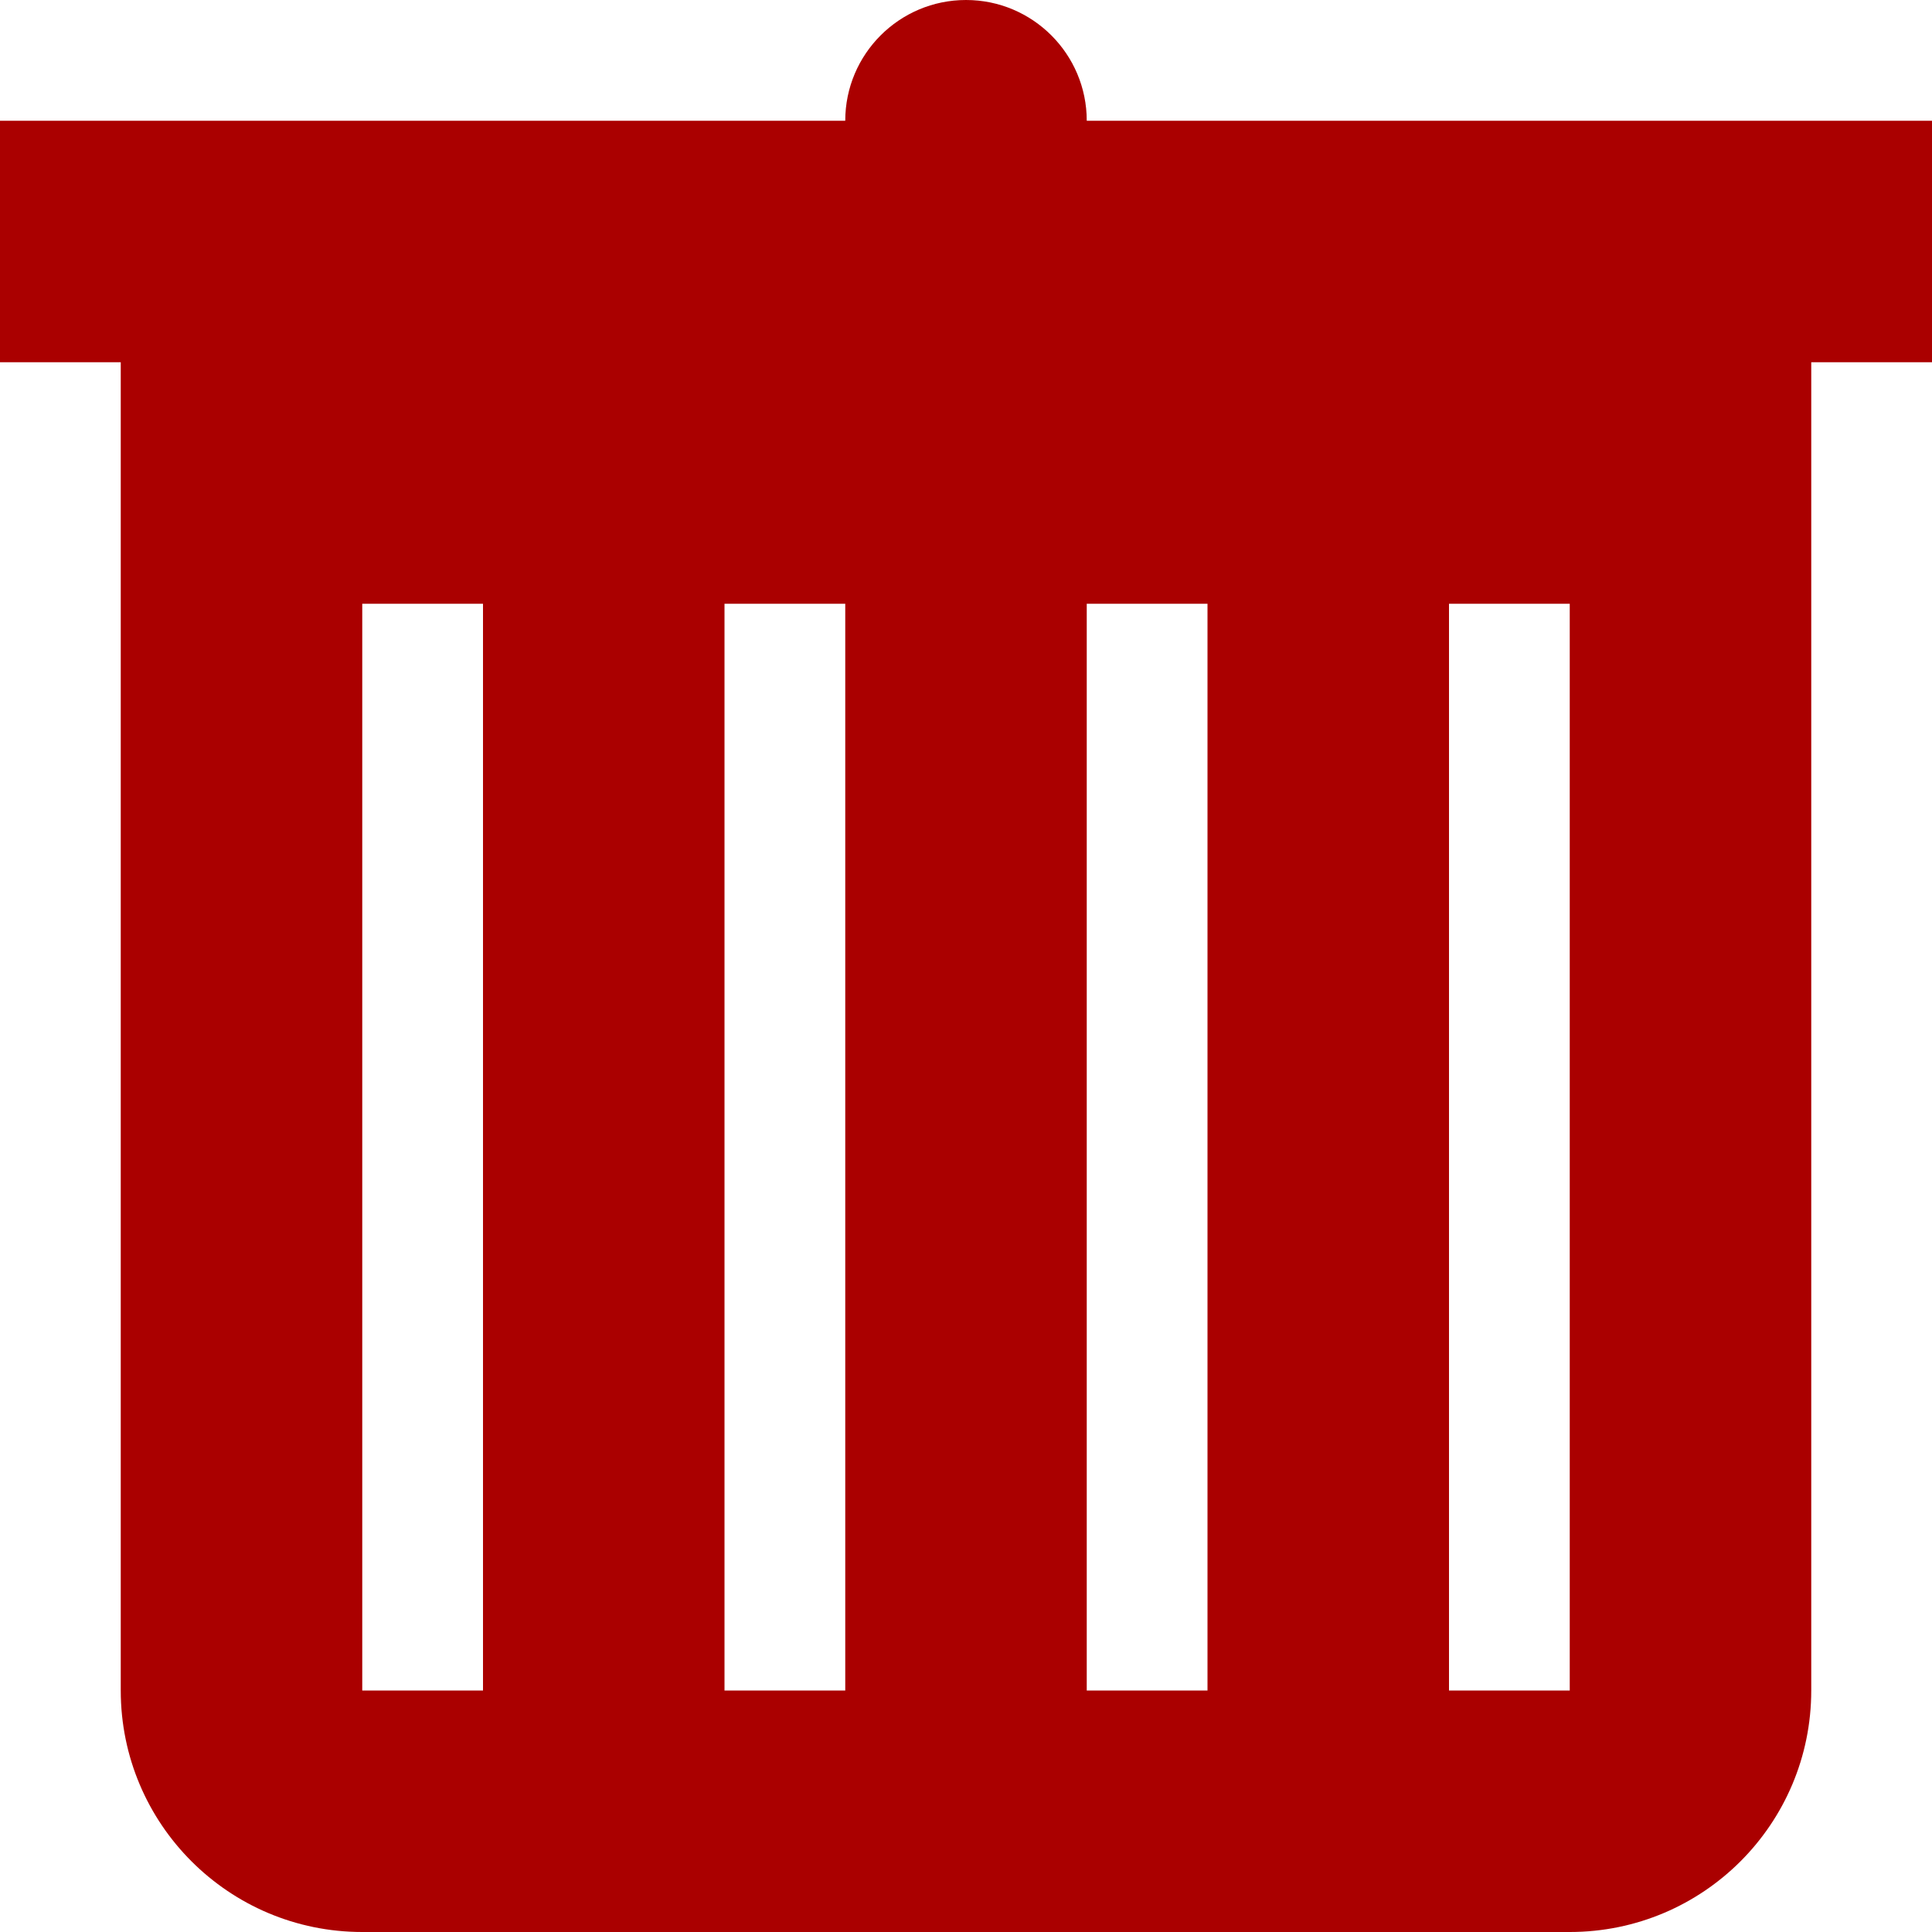
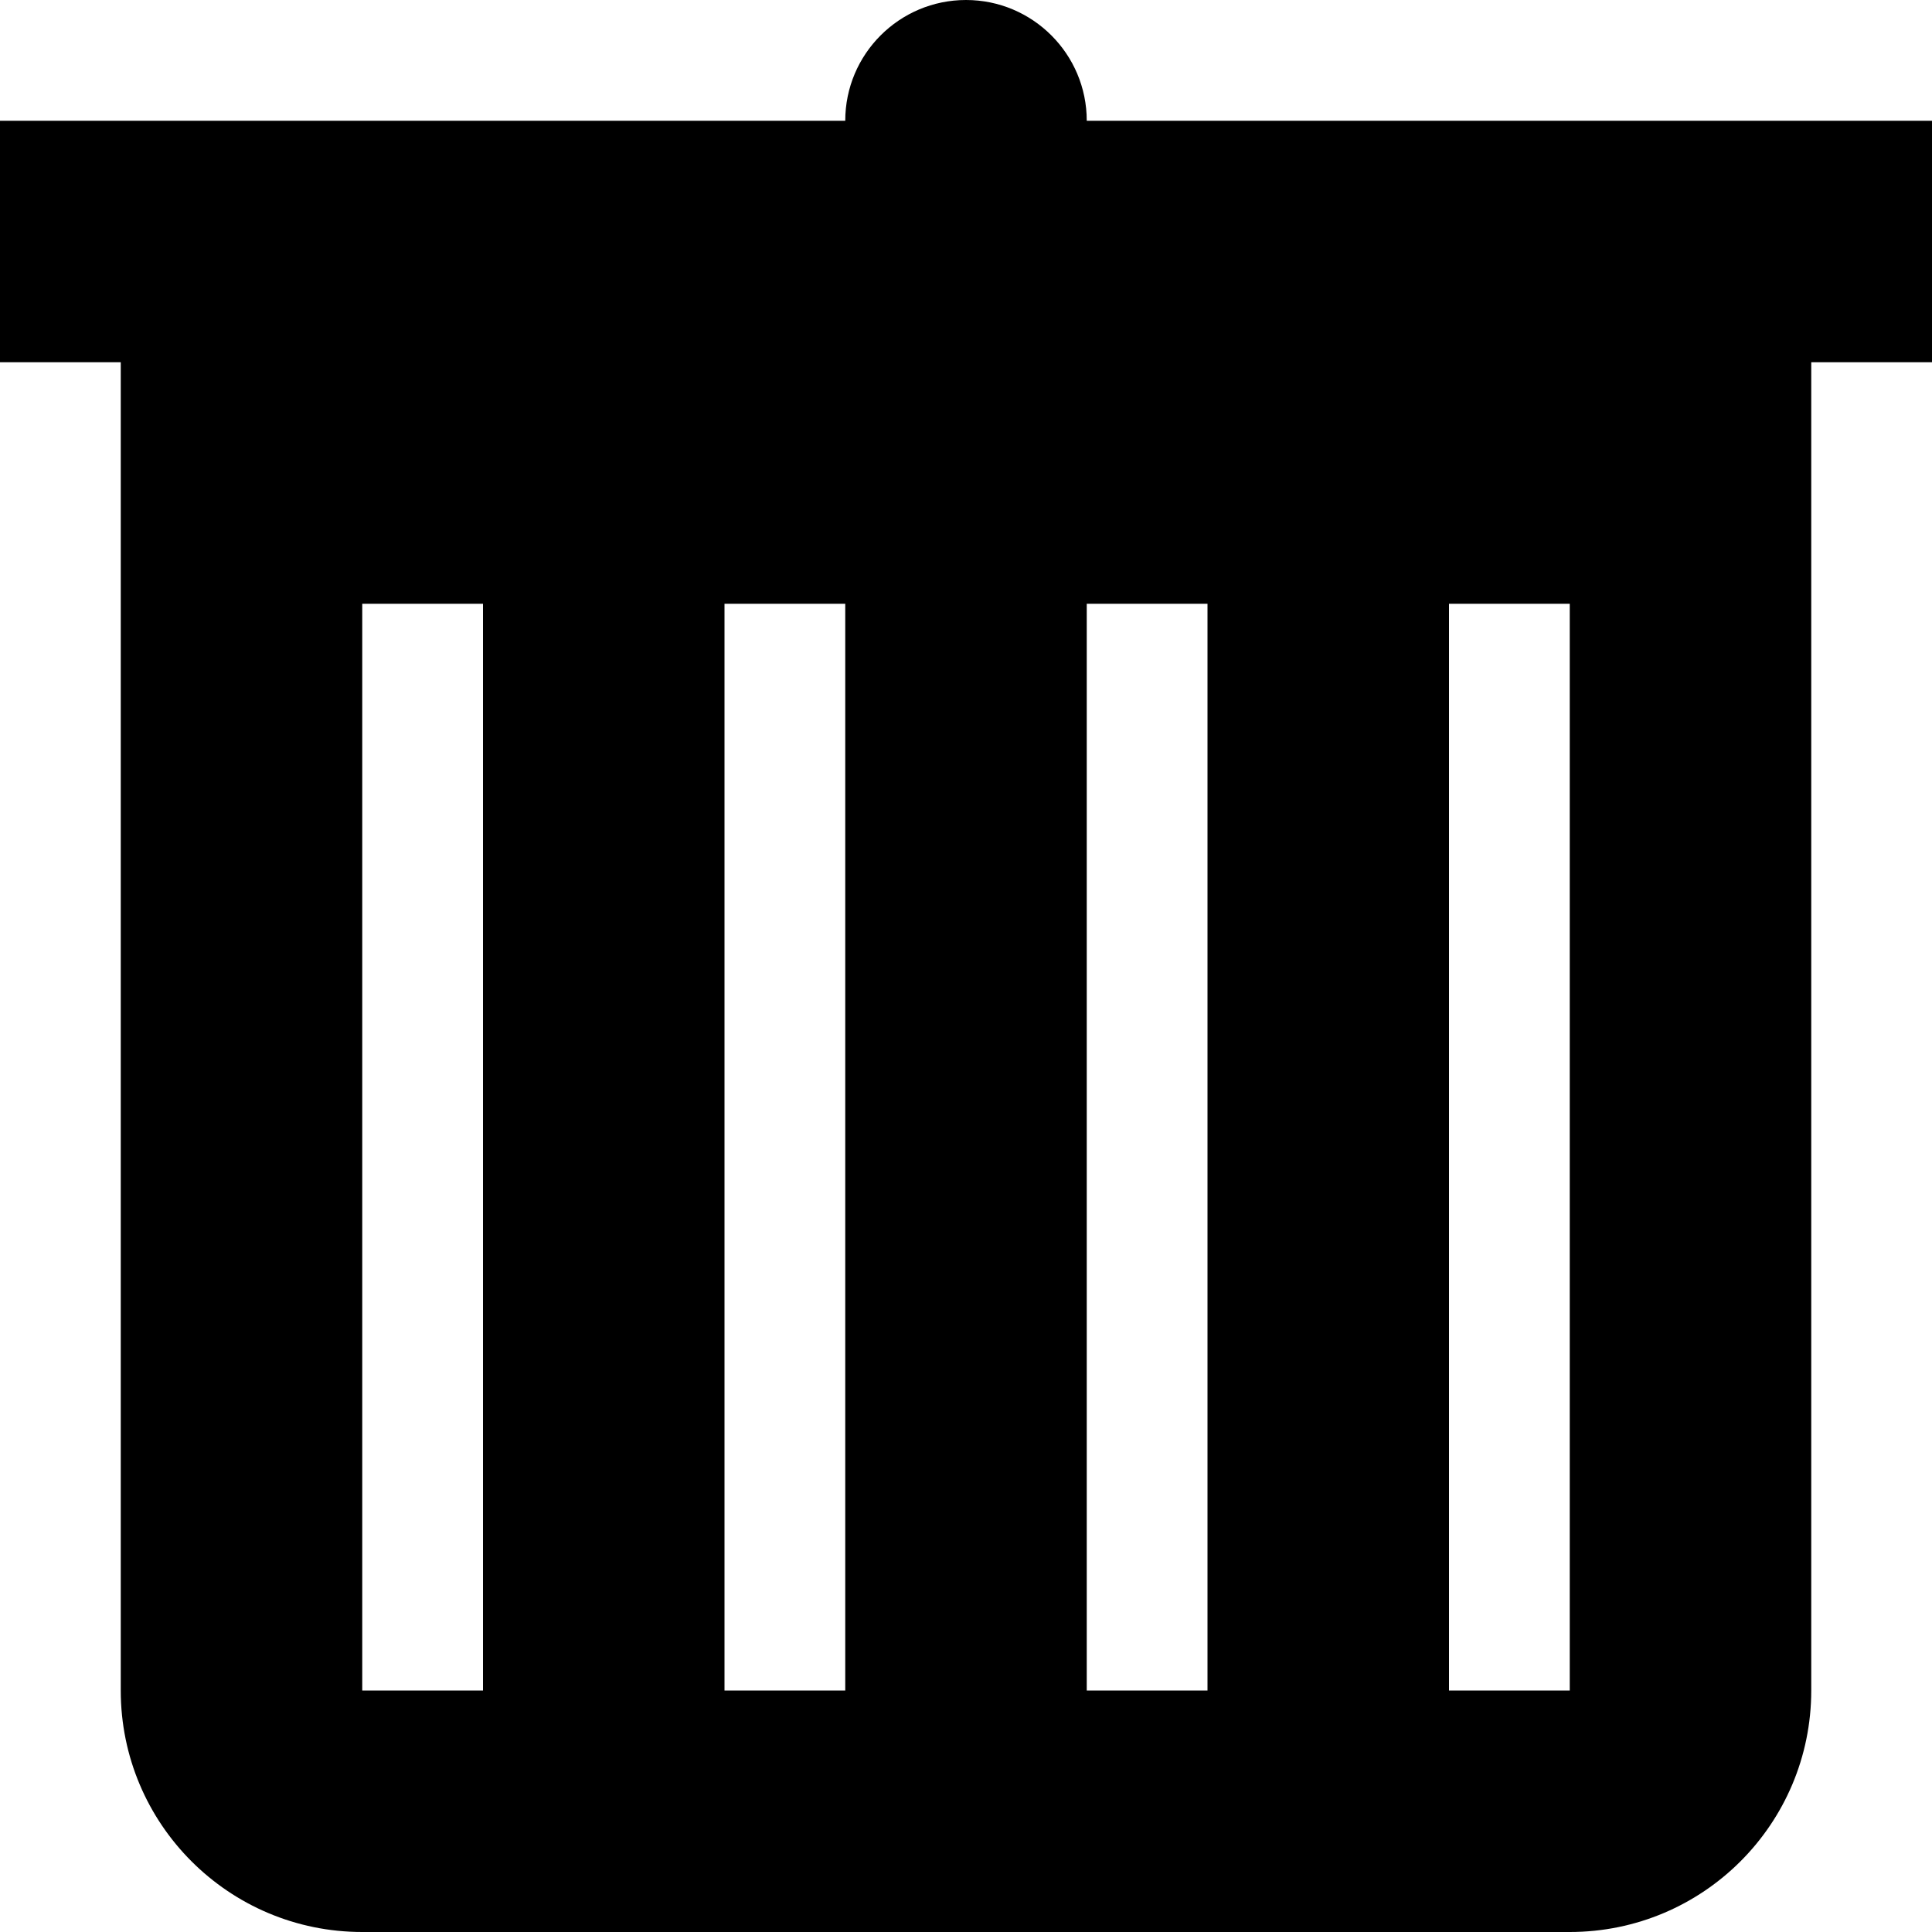
<svg xmlns="http://www.w3.org/2000/svg" id="Layer_1_1_" version="1.1" viewBox="0 0 32 32" xml:space="preserve" width="32" height="32">
  <defs id="defs7" />
-   <path d="M 16,0 C 14.896,0 14,0.896 14,2 H 0 v 4 h 2 v 22 c 0,2.21 1.79,4 4,4 h 20 c 2.21,0 4,-1.79 4,-4 V 6 h 2 V 2 H 18 C 18,0.896 17.104,0 16,0 Z M 8,28 H 6 V 10 h 2 z m 6,0 H 12 V 10 h 2 z m 6,0 H 18 V 10 h 2 z m 6,0 H 24 V 10 h 2 z" id="path2" style="stroke-width:1;fill:#aa0000" />
+   <path d="M 16,0 C 14.896,0 14,0.896 14,2 H 0 v 4 h 2 v 22 c 0,2.21 1.79,4 4,4 h 20 c 2.21,0 4,-1.79 4,-4 V 6 h 2 V 2 H 18 C 18,0.896 17.104,0 16,0 Z M 8,28 H 6 V 10 h 2 z m 6,0 H 12 V 10 h 2 z m 6,0 H 18 V 10 h 2 z m 6,0 H 24 V 10 h 2 z" id="path2" style="stroke-width:1" />
</svg>
